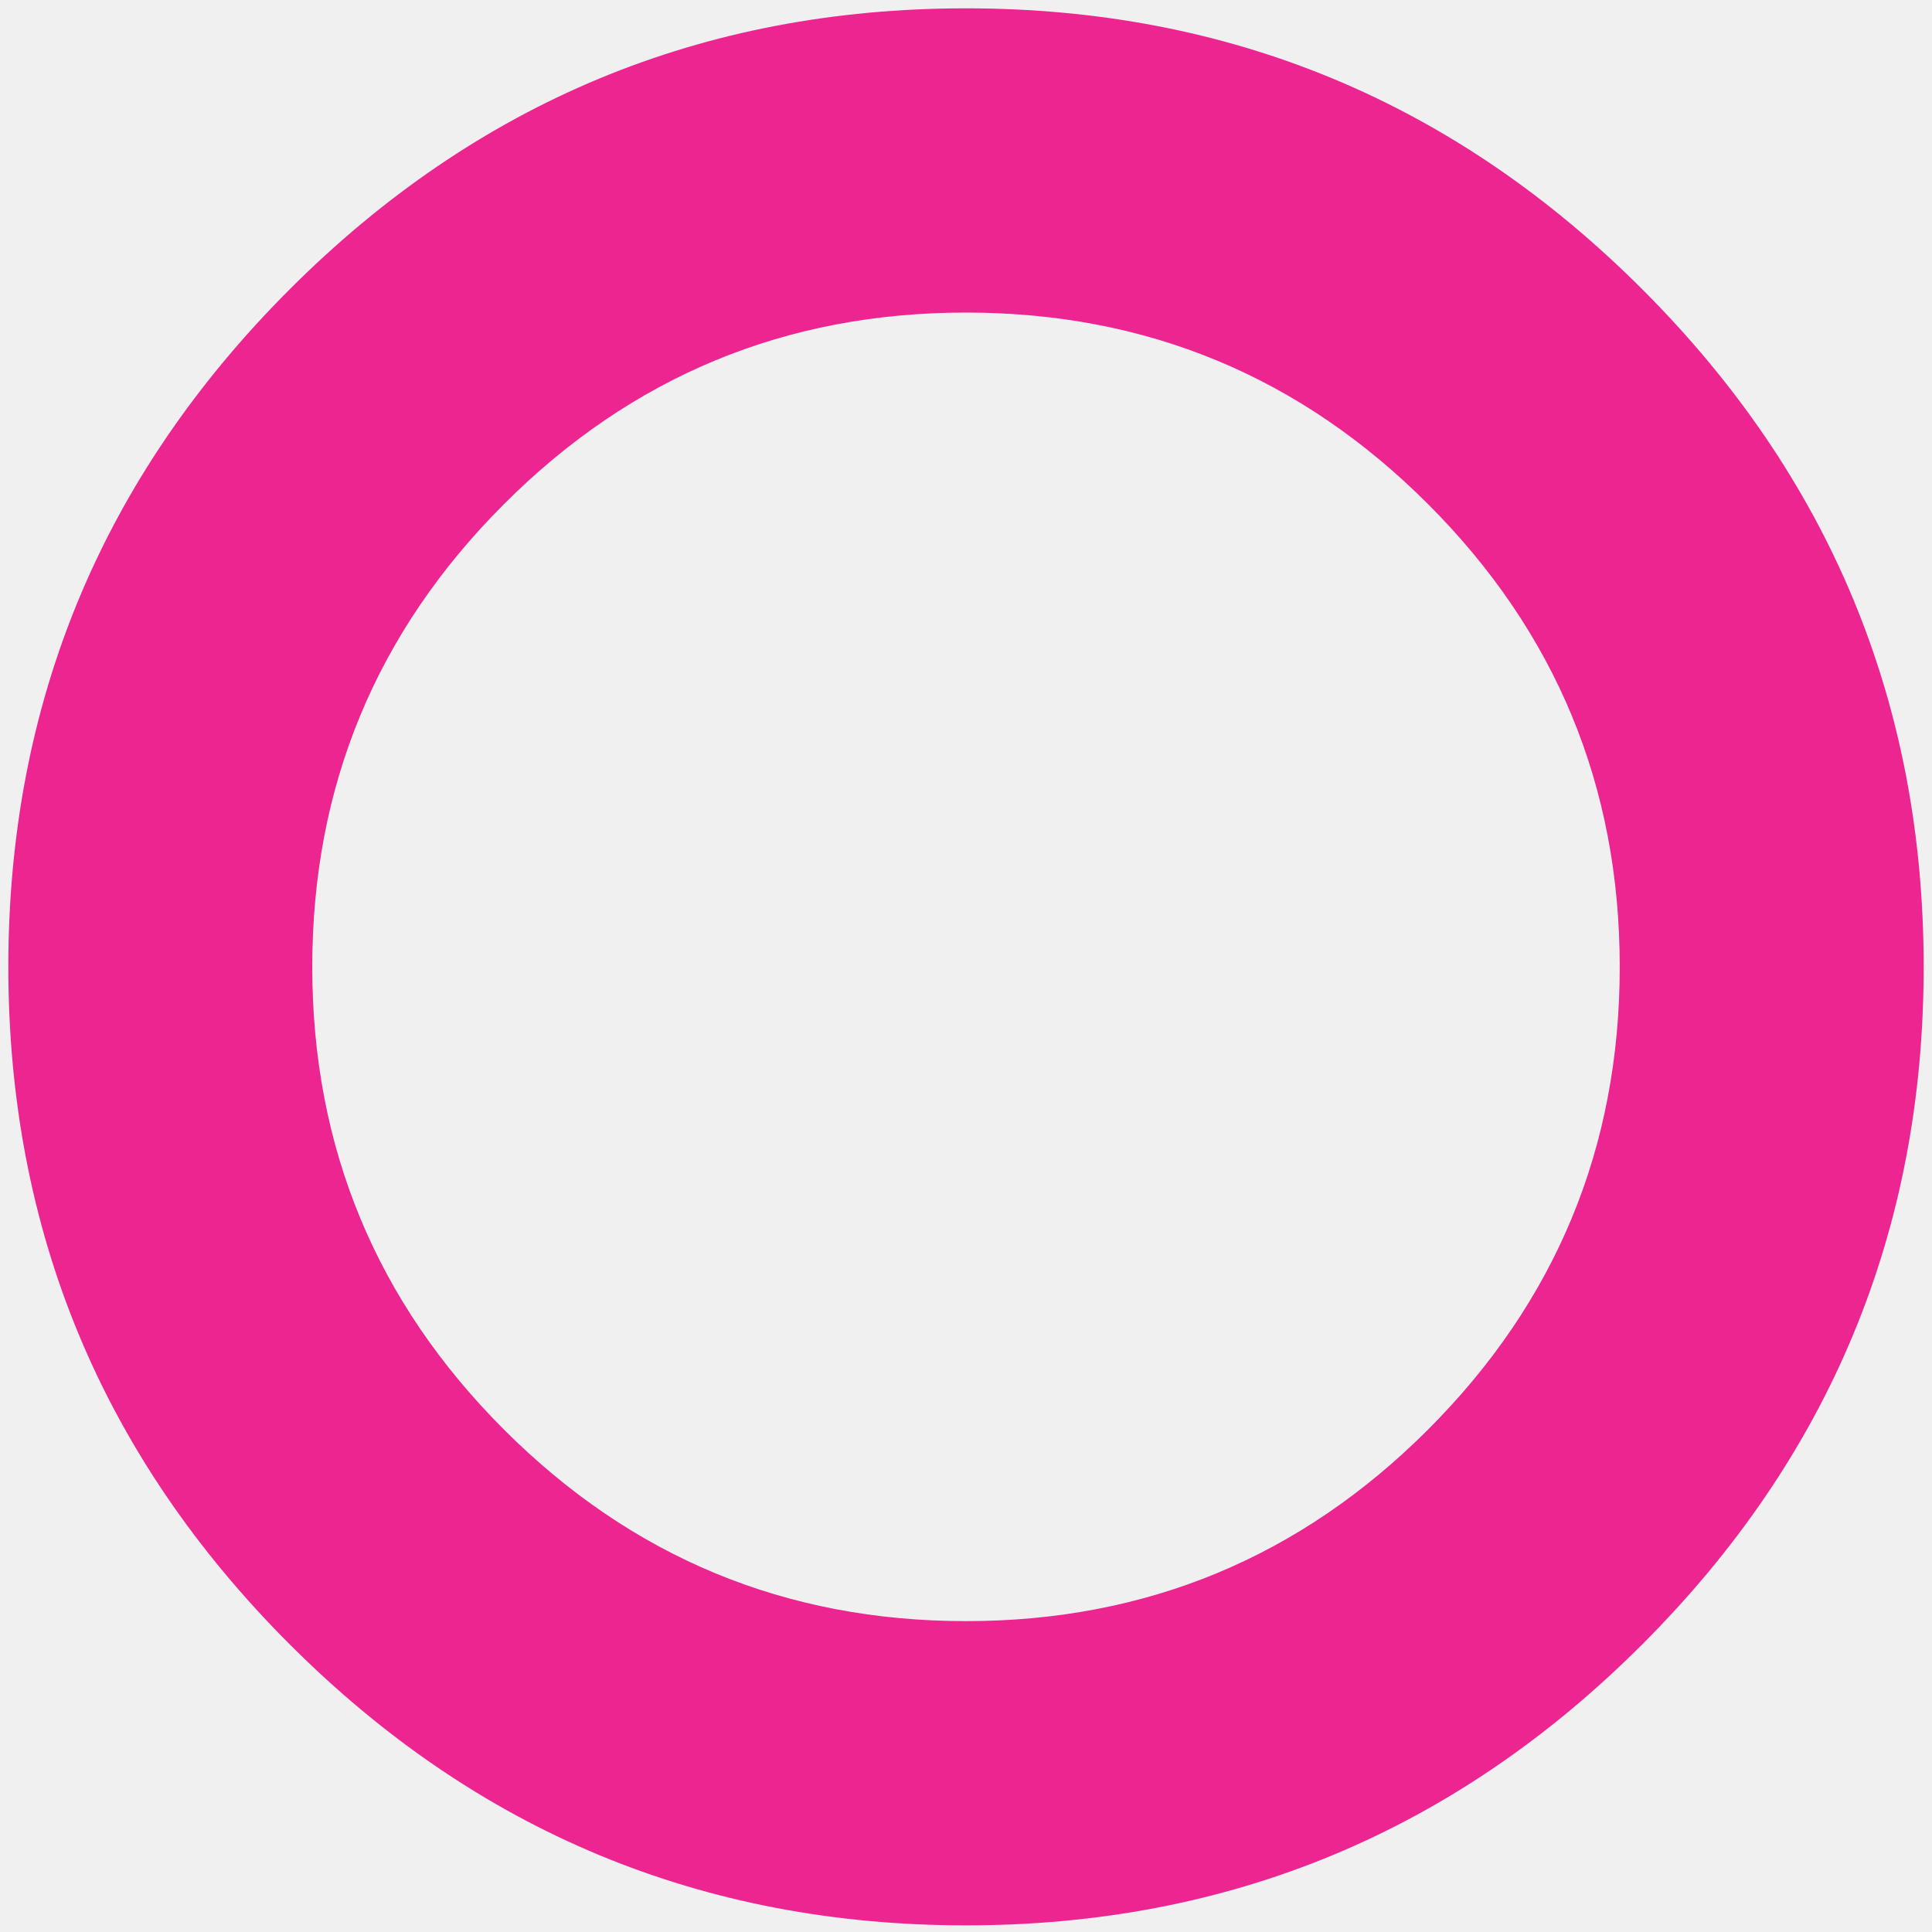
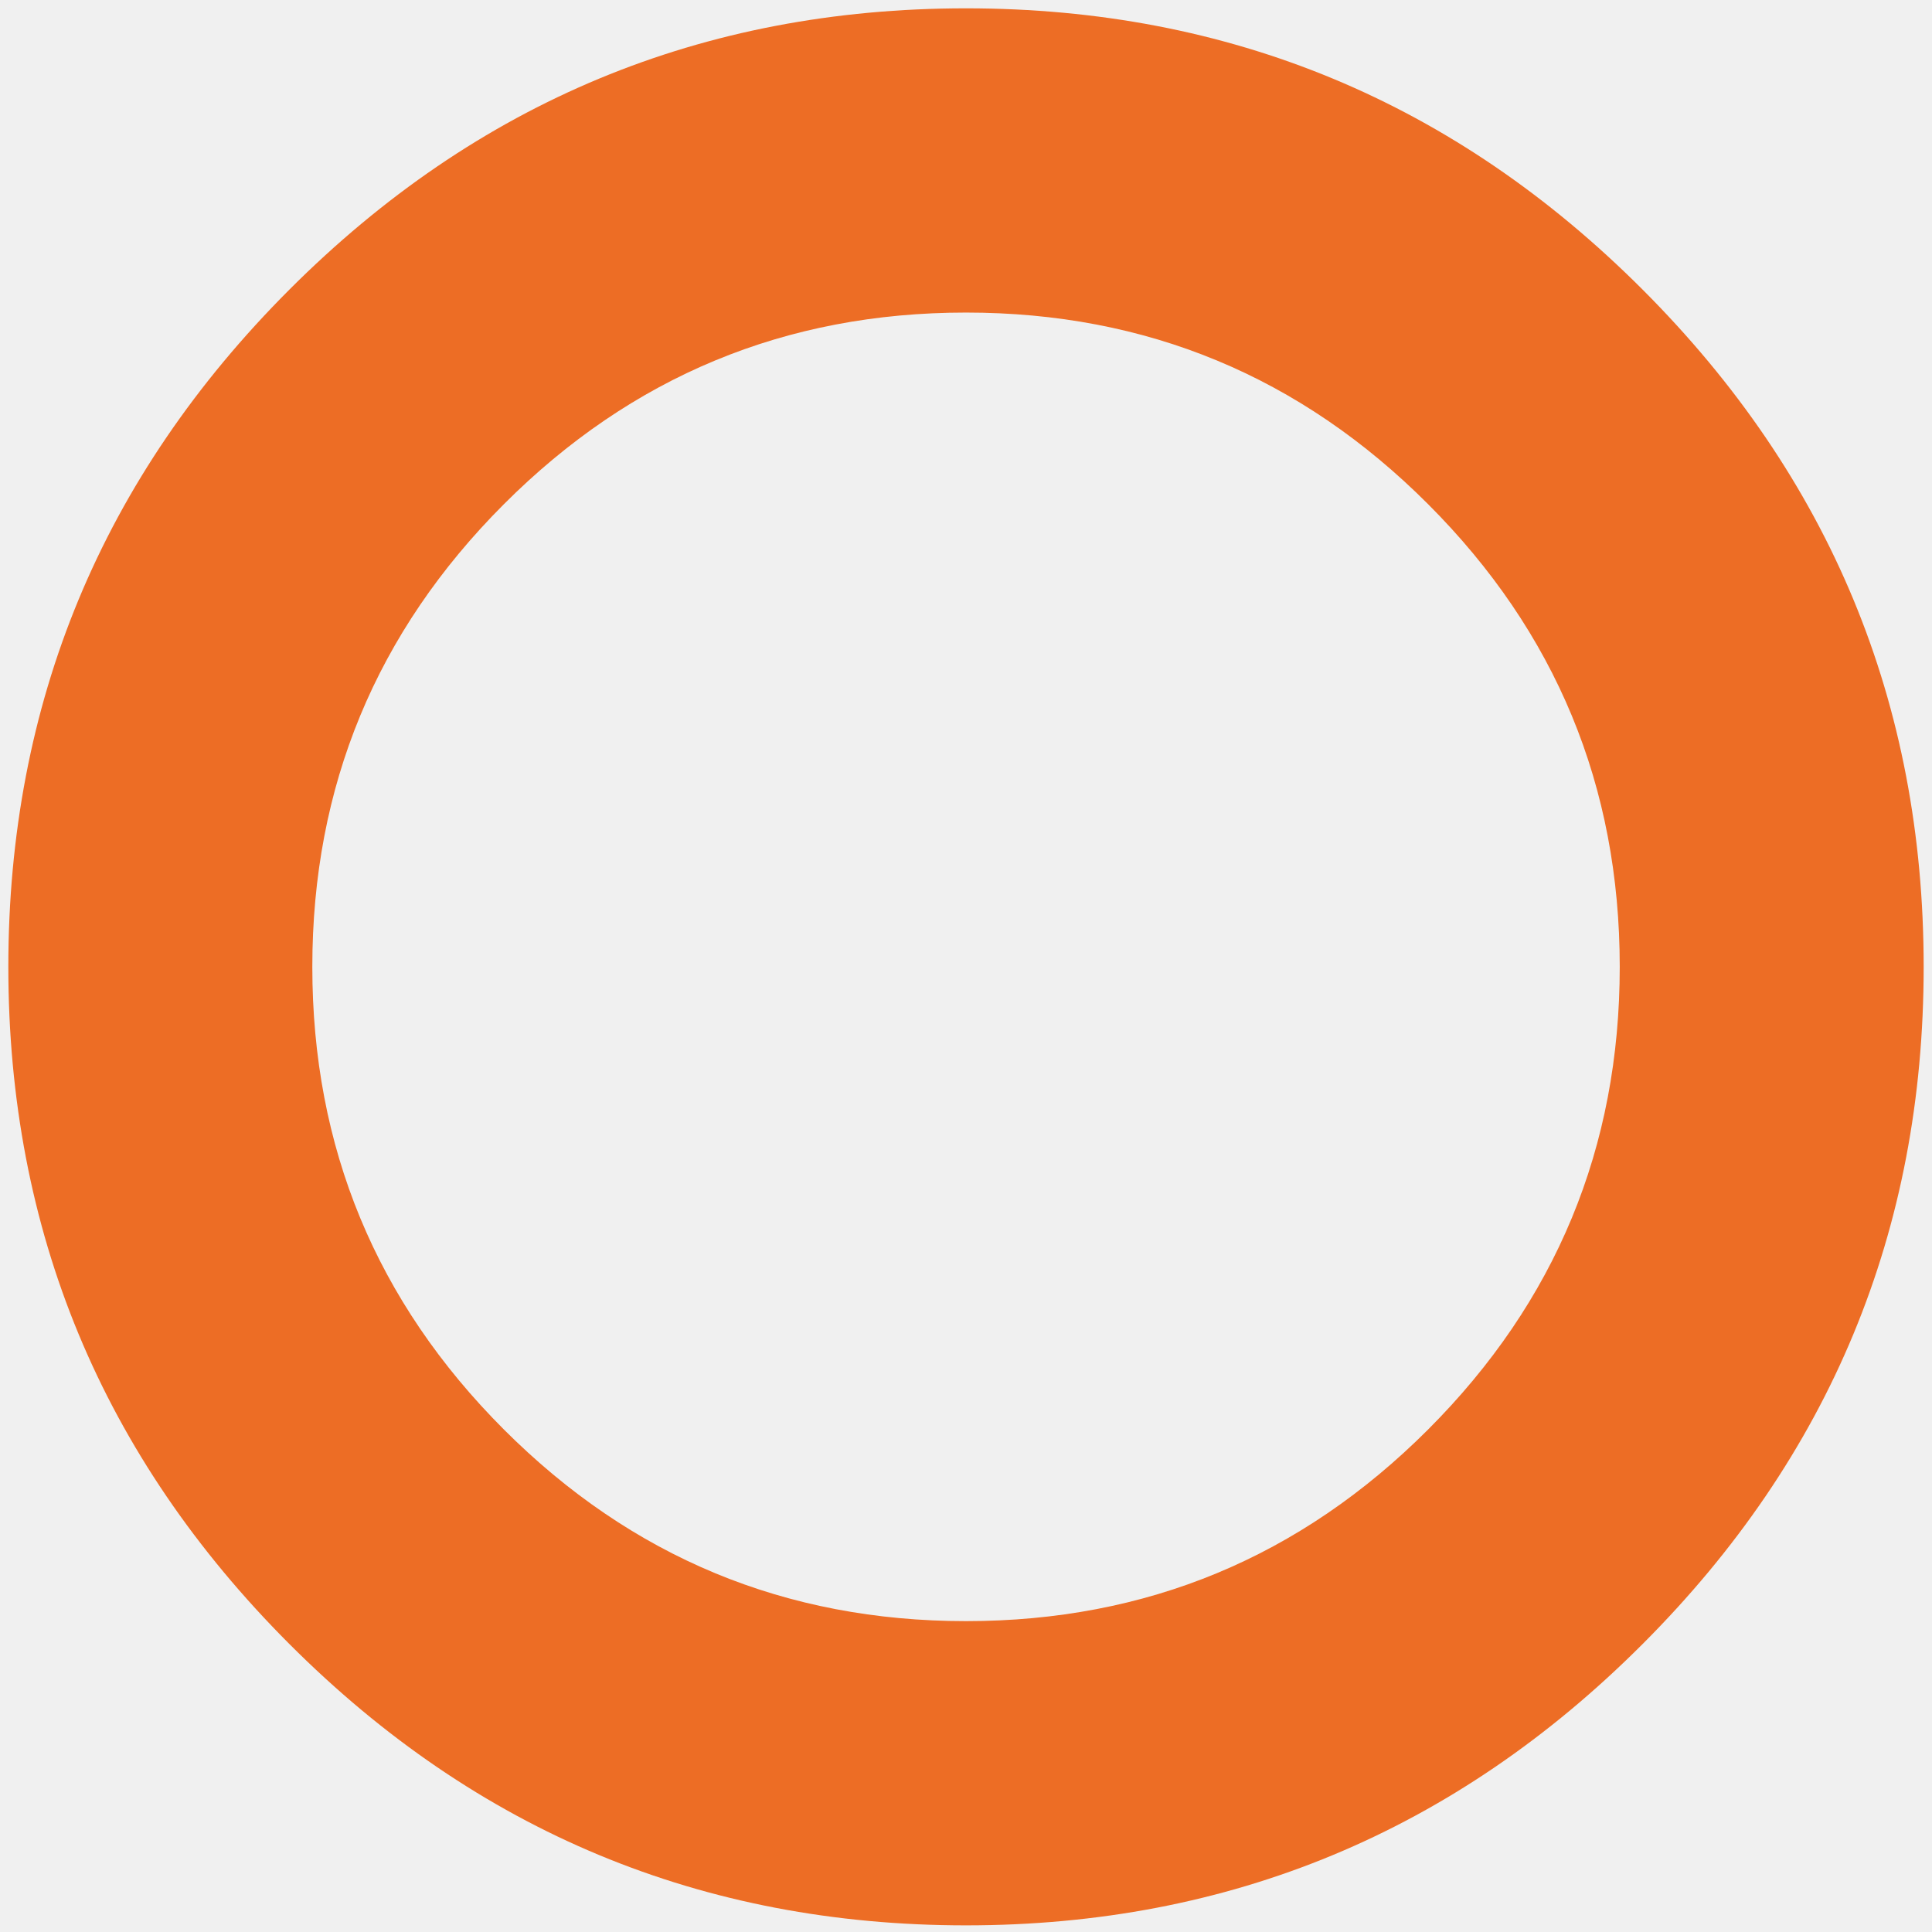
<svg xmlns="http://www.w3.org/2000/svg" width="32" height="32" viewBox="0 0 32 32" fill="none">
-   <g clip-path="url(#clip0_171980_3543)">
-     <path d="M16 0.138C11.632 0.138 7.897 1.691 4.793 4.797C1.69 7.903 0.138 11.642 0.138 16.014C0.138 20.385 1.69 24.124 4.793 27.23C7.897 30.337 11.632 31.89 16 31.89C20.368 31.89 24.104 30.337 27.207 27.23C30.31 24.124 31.862 20.385 31.862 16.014C31.862 11.642 30.31 7.903 27.207 4.797C24.104 1.691 20.368 0.138 16 0.138ZM16 26.851C13.011 26.851 10.46 25.792 8.345 23.676C6.23 21.559 5.172 19.005 5.172 16.014C5.172 13.023 6.23 10.469 8.345 8.352C10.46 6.235 13.011 5.177 16 5.177C18.988 5.177 21.54 6.235 23.655 8.352C25.77 10.469 26.828 13.023 26.828 16.014C26.828 19.005 25.77 21.559 23.655 23.676C21.54 25.792 18.988 26.851 16 26.851Z" fill="#ED2590" />
+   <g clip-path="url(#clip0_3_563)">
+     <path d="M16 0.138C11.632 0.138 7.897 1.691 4.793 4.797C1.69 7.903 0.138 11.642 0.138 16.014C0.138 20.385 1.69 24.124 4.793 27.23C7.897 30.337 11.632 31.89 16 31.89C20.368 31.89 24.104 30.337 27.207 27.23C30.311 24.124 31.862 20.385 31.862 16.014C31.862 11.642 30.311 7.903 27.207 4.797C24.104 1.691 20.368 0.138 16 0.138ZM16 26.851C13.012 26.851 10.46 25.792 8.345 23.676C6.23 21.559 5.173 19.005 5.173 16.014C5.173 13.023 6.23 10.469 8.345 8.352C10.46 6.235 13.012 5.177 16 5.177C18.989 5.177 21.54 6.235 23.655 8.352C25.77 10.469 26.828 13.023 26.828 16.014C26.828 19.005 25.77 21.559 23.655 23.676C21.54 25.792 18.989 26.851 16 26.851Z" fill="#ED6D25" />
  </g>
  <defs>
-     <clipPath id="clip0_171980_3543">
+     <clipPath id="clip0_3_563">
      <rect width="32" height="32" fill="white" />
    </clipPath>
  </defs>
</svg>
